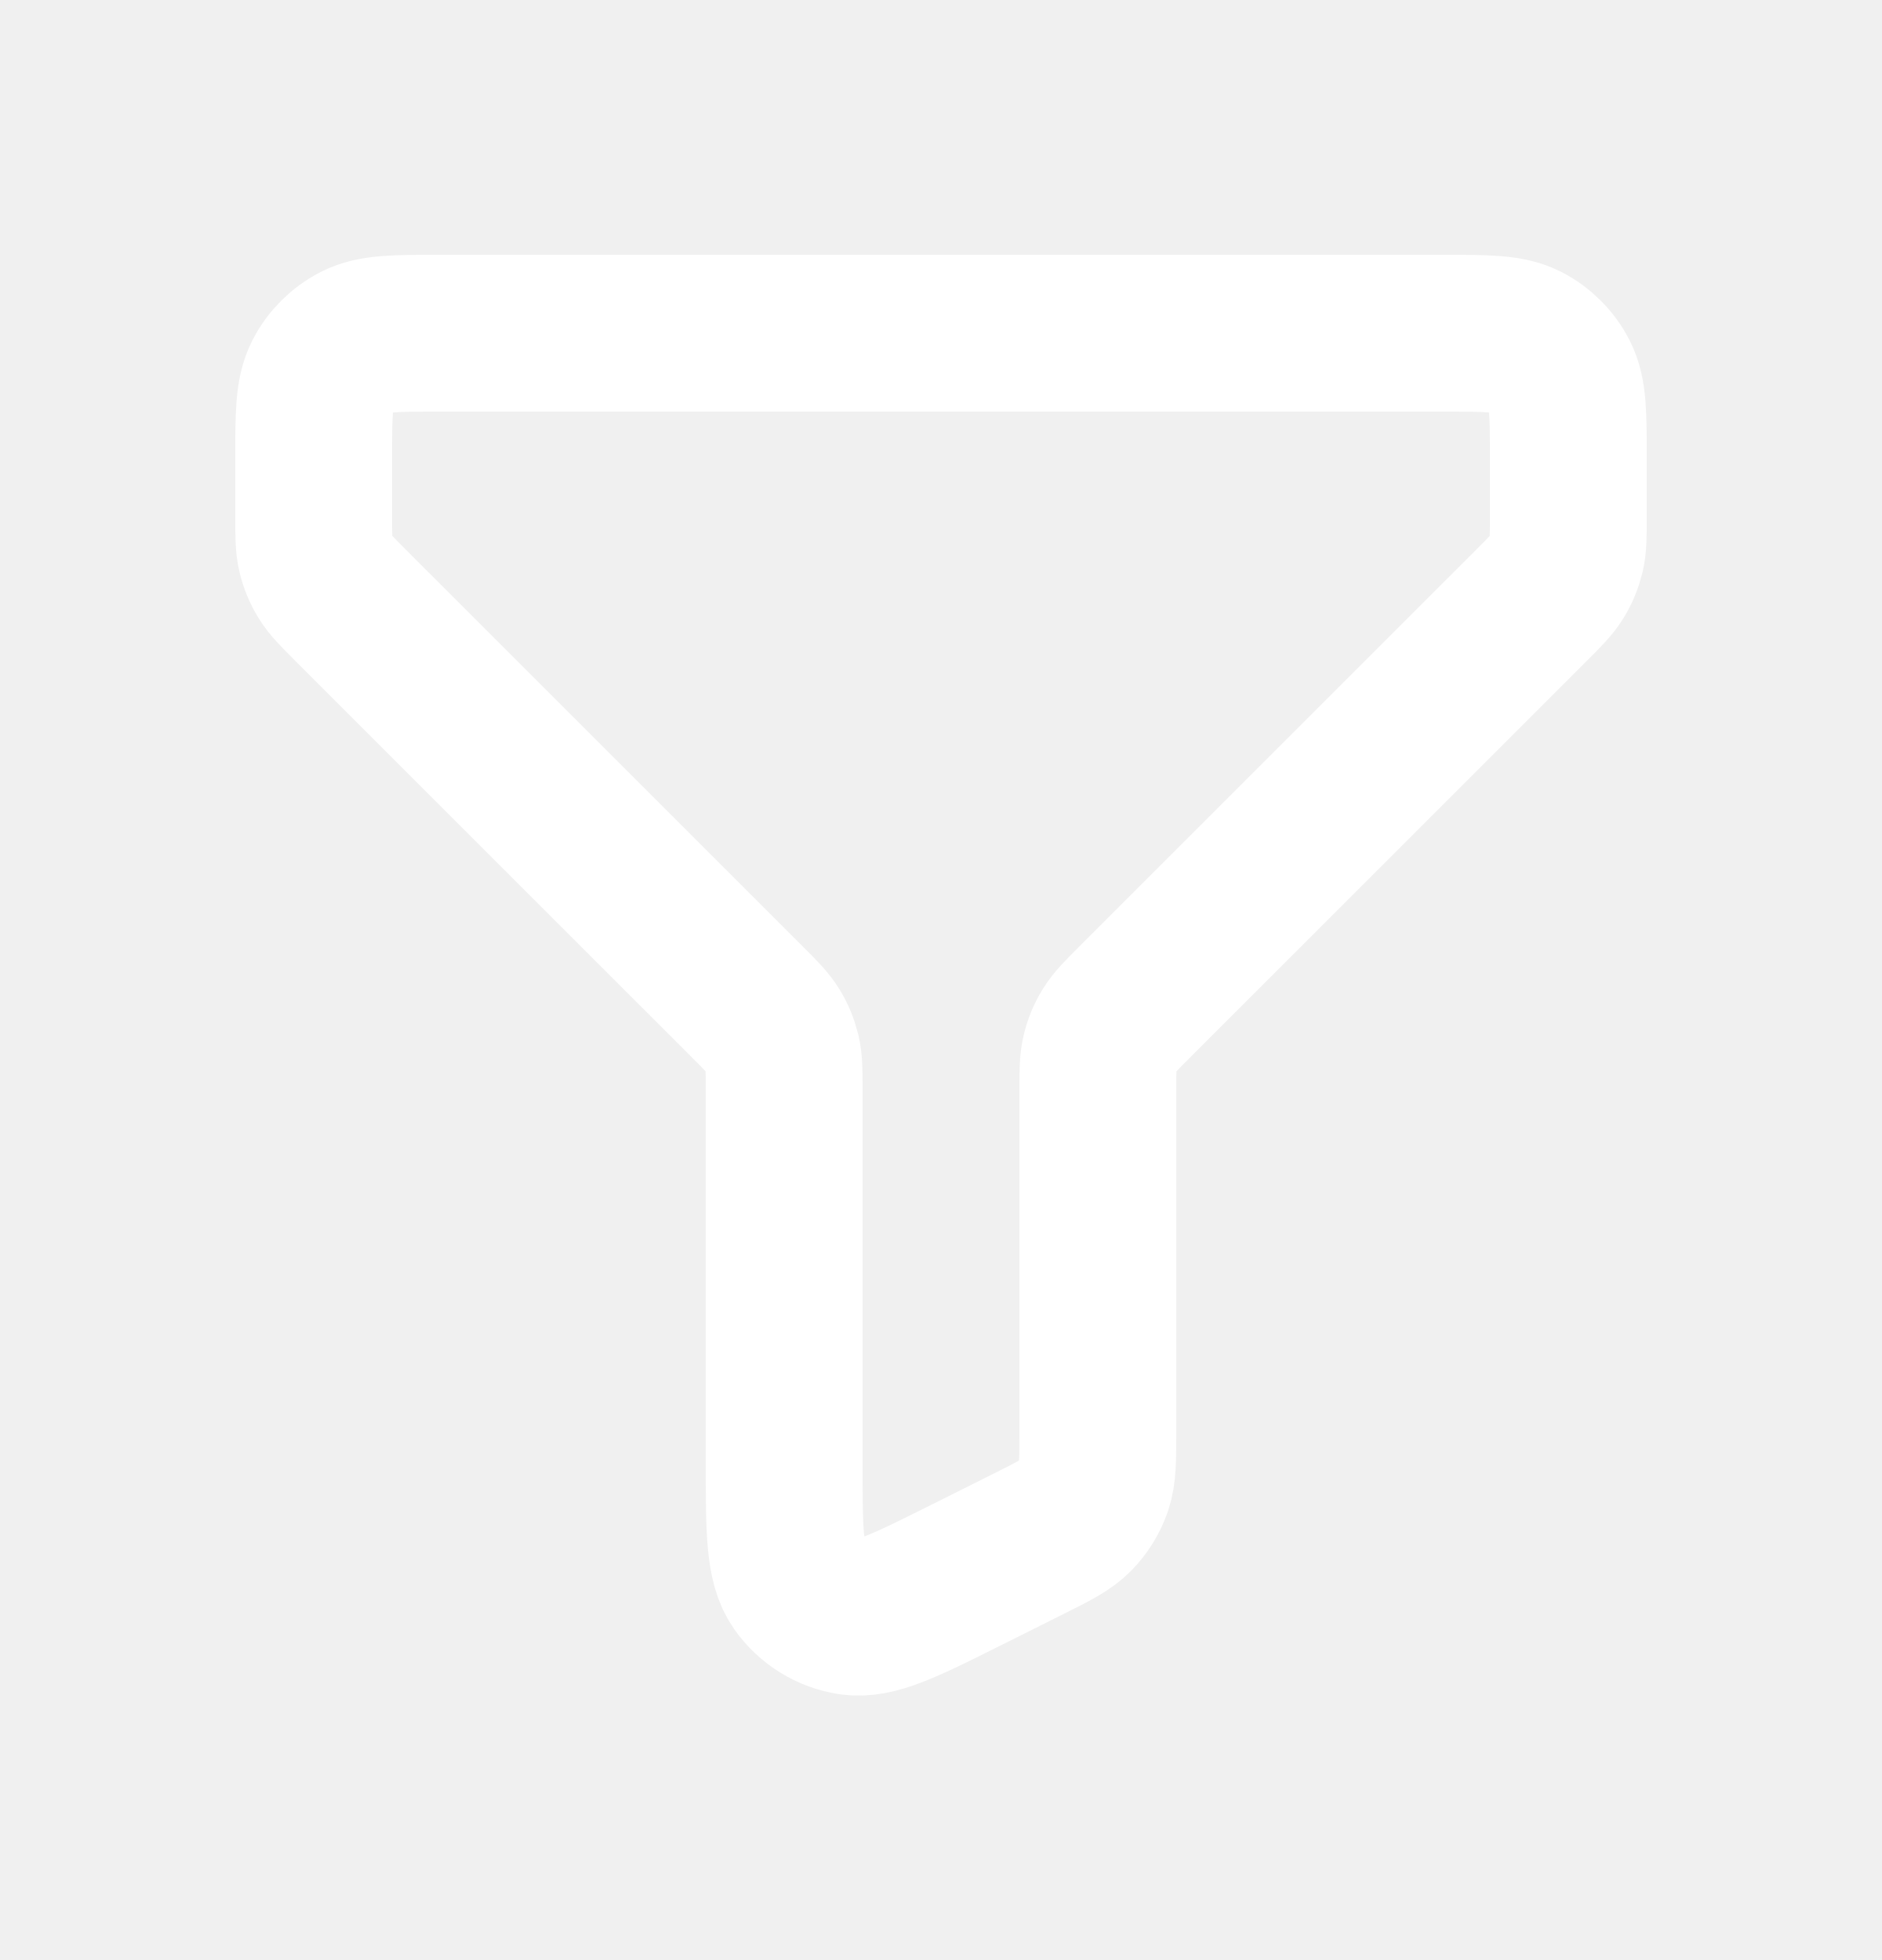
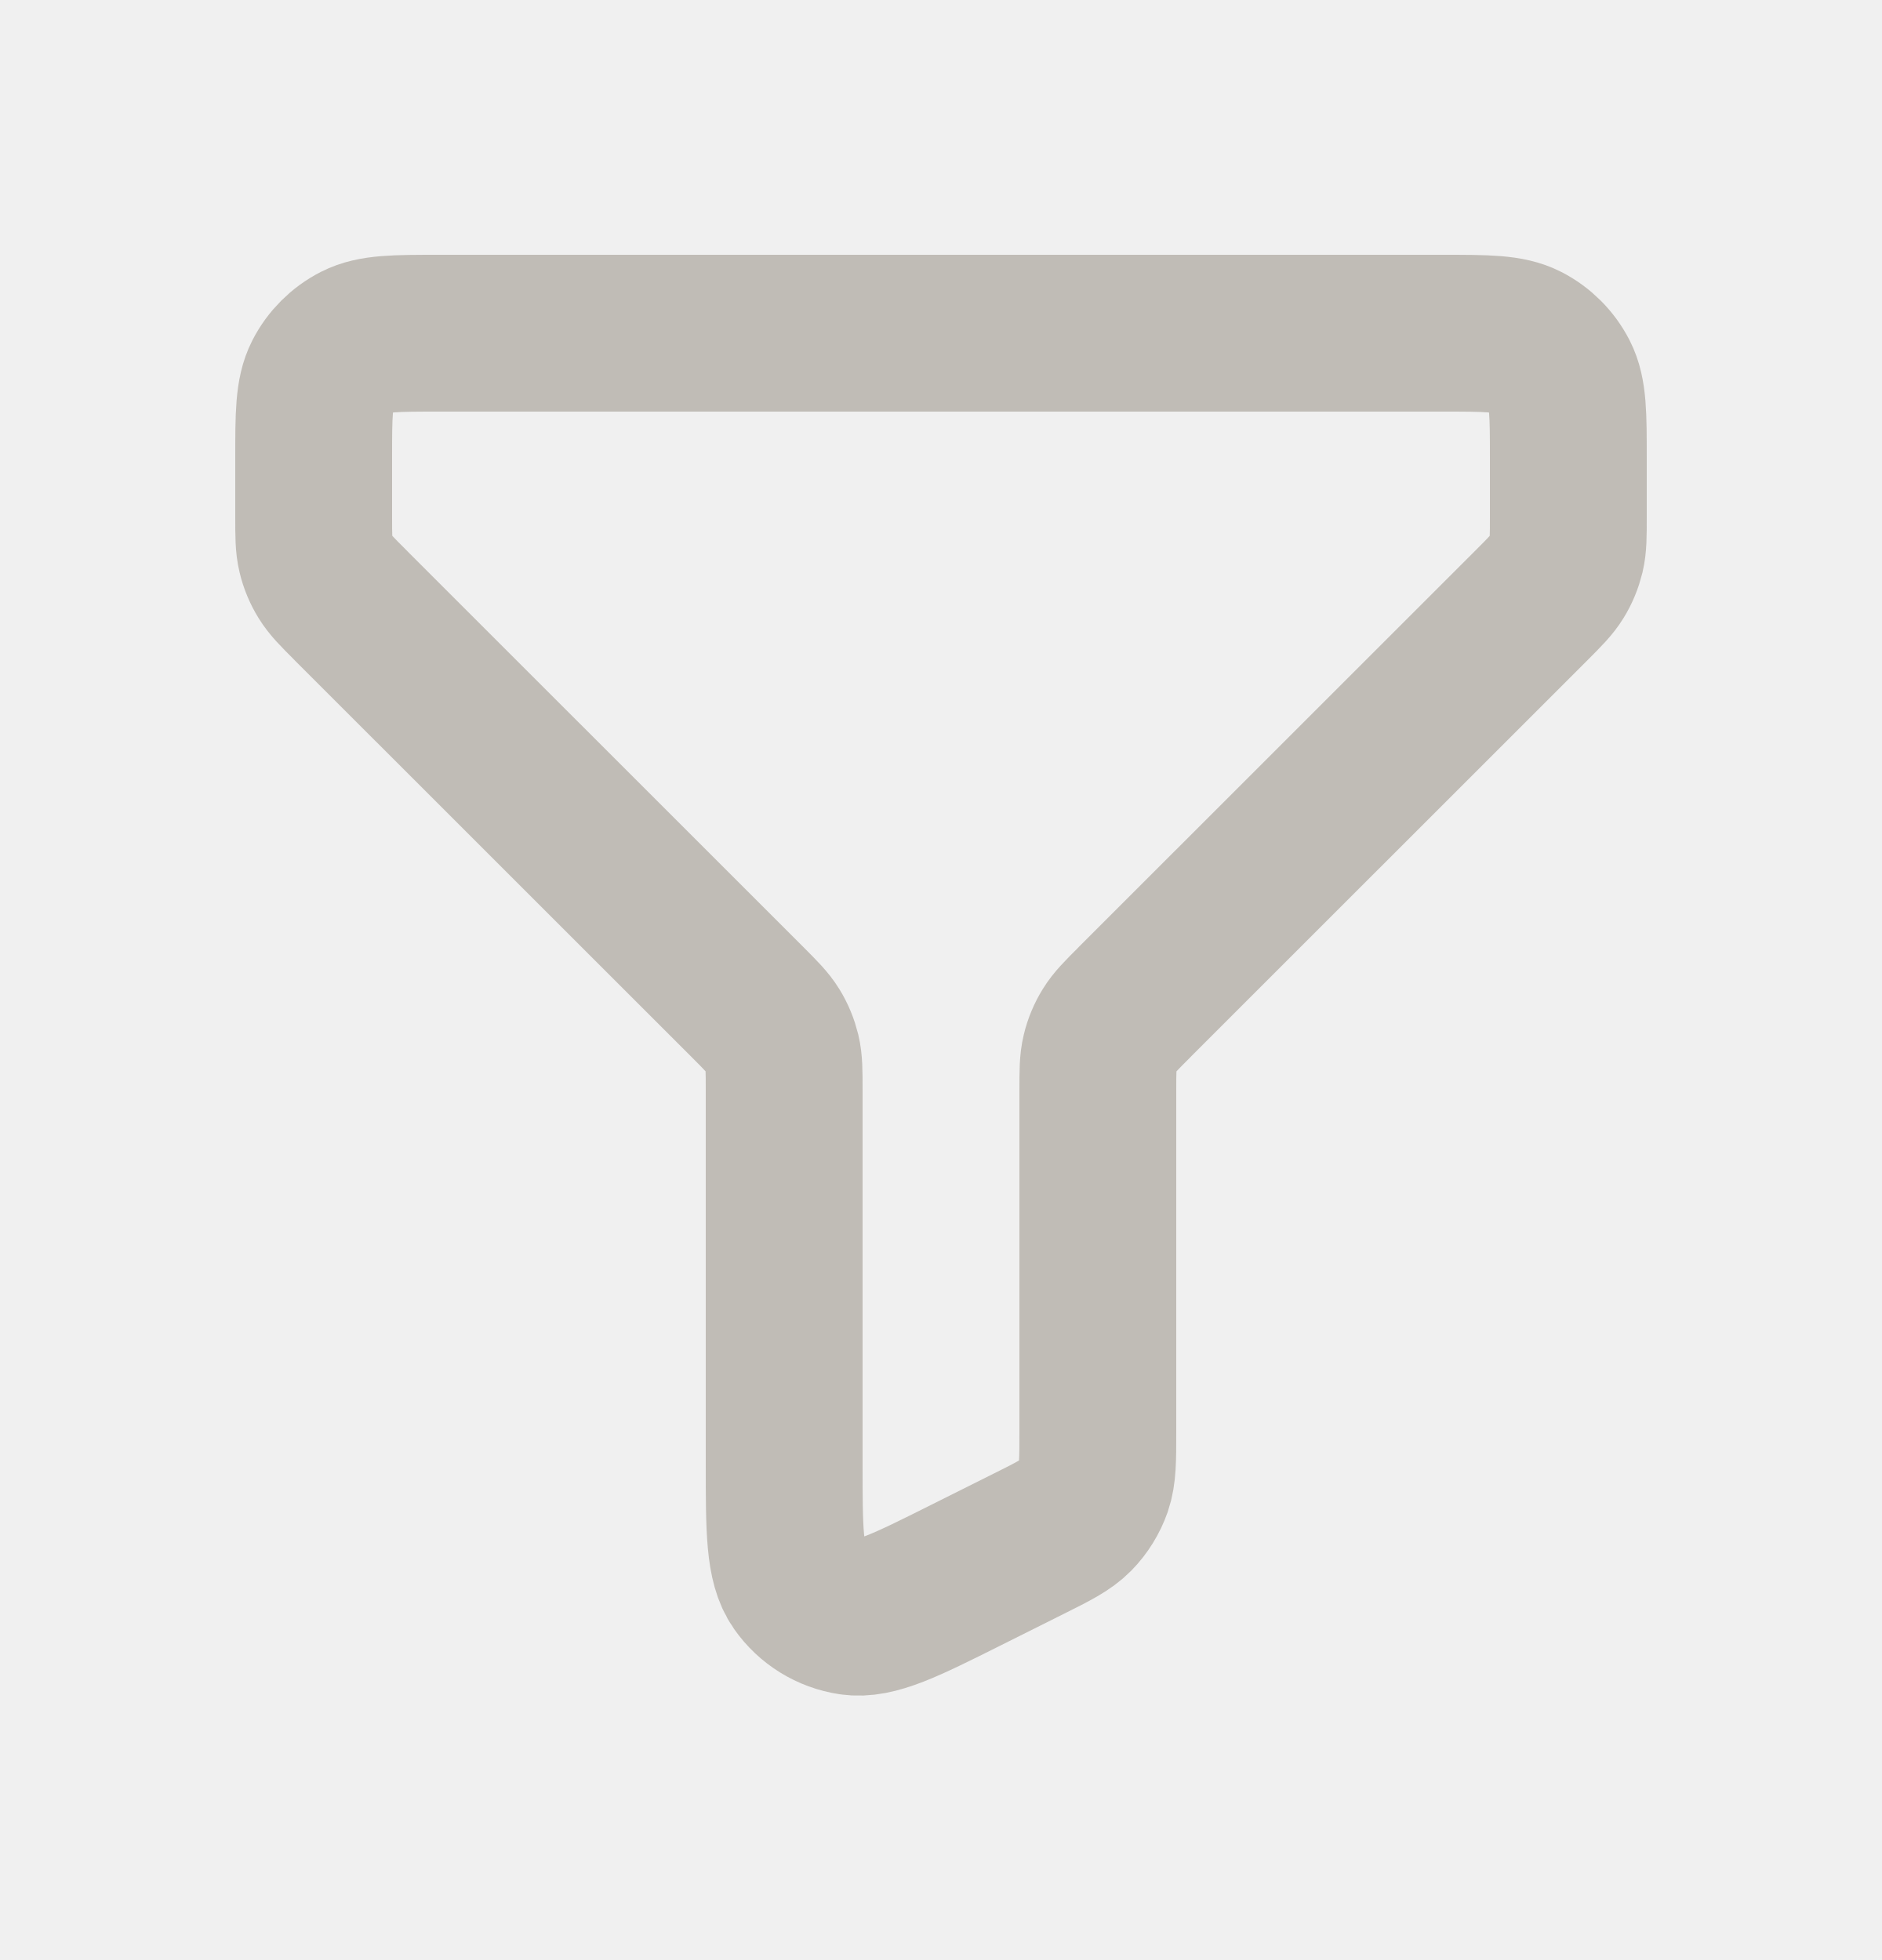
<svg xmlns="http://www.w3.org/2000/svg" width="24" height="25" viewBox="0 0 24 25" fill="none">
-   <path d="M20 6.587V5.85C20 5.29 20 5.01 19.891 4.796C19.795 4.608 19.643 4.455 19.455 4.359C19.241 4.25 18.96 4.25 18.4 4.25H5.6C5.04 4.25 4.76 4.25 4.546 4.359C4.358 4.455 4.205 4.608 4.109 4.796C4 5.01 4 5.29 4 5.85V6.587C4 6.832 4 6.954 4.028 7.069C4.052 7.171 4.093 7.269 4.148 7.358C4.21 7.459 4.296 7.546 4.469 7.718L4.469 7.719L9.532 12.781C9.705 12.954 9.791 13.041 9.853 13.142C9.908 13.231 9.948 13.329 9.973 13.431C10 13.545 10 13.666 10 13.905V13.913V18.661C10 19.518 10 19.947 10.181 20.205C10.338 20.43 10.582 20.581 10.854 20.621C11.165 20.667 11.549 20.476 12.316 20.092L13.116 19.692C13.437 19.532 13.597 19.451 13.714 19.332C13.818 19.226 13.897 19.098 13.946 18.958C14 18.799 14 18.62 14 18.261V13.913C14 13.668 14 13.546 14.028 13.431C14.052 13.329 14.093 13.231 14.148 13.142C14.21 13.041 14.296 12.954 14.469 12.782L14.469 12.781L19.532 7.719C19.705 7.546 19.791 7.459 19.853 7.358C19.908 7.269 19.948 7.171 19.973 7.069C20 6.955 20 6.834 20 6.595V6.587Z" stroke="white" stroke-width="2" stroke-linecap="round" stroke-linejoin="round" />
+   <path d="M20 6.587V5.85C20 5.29 20 5.01 19.891 4.796C19.795 4.608 19.643 4.455 19.455 4.359C19.241 4.25 18.96 4.25 18.4 4.25H5.6C5.04 4.25 4.76 4.25 4.546 4.359C4.358 4.455 4.205 4.608 4.109 4.796C4 5.01 4 5.29 4 5.85V6.587C4 6.832 4 6.954 4.028 7.069C4.052 7.171 4.093 7.269 4.148 7.358C4.21 7.459 4.296 7.546 4.469 7.718L4.469 7.719L9.532 12.781C9.705 12.954 9.791 13.041 9.853 13.142C9.908 13.231 9.948 13.329 9.973 13.431C10 13.545 10 13.666 10 13.905V13.913V18.661C10 19.518 10 19.947 10.181 20.205C10.338 20.43 10.582 20.581 10.854 20.621C11.165 20.667 11.549 20.476 12.316 20.092L13.116 19.692C13.437 19.532 13.597 19.451 13.714 19.332C13.818 19.226 13.897 19.098 13.946 18.958C14 18.799 14 18.62 14 18.261V13.913C14 13.668 14 13.546 14.028 13.431C14.052 13.329 14.093 13.231 14.148 13.142C14.21 13.041 14.296 12.954 14.469 12.782L14.469 12.781L19.532 7.719C19.705 7.546 19.791 7.459 19.853 7.358C19.908 7.269 19.948 7.171 19.973 7.069C20 6.955 20 6.834 20 6.595V6.587Z" stroke="#C0BCB6" stroke-width="2" stroke-linecap="round" stroke-linejoin="round" />
</svg>
